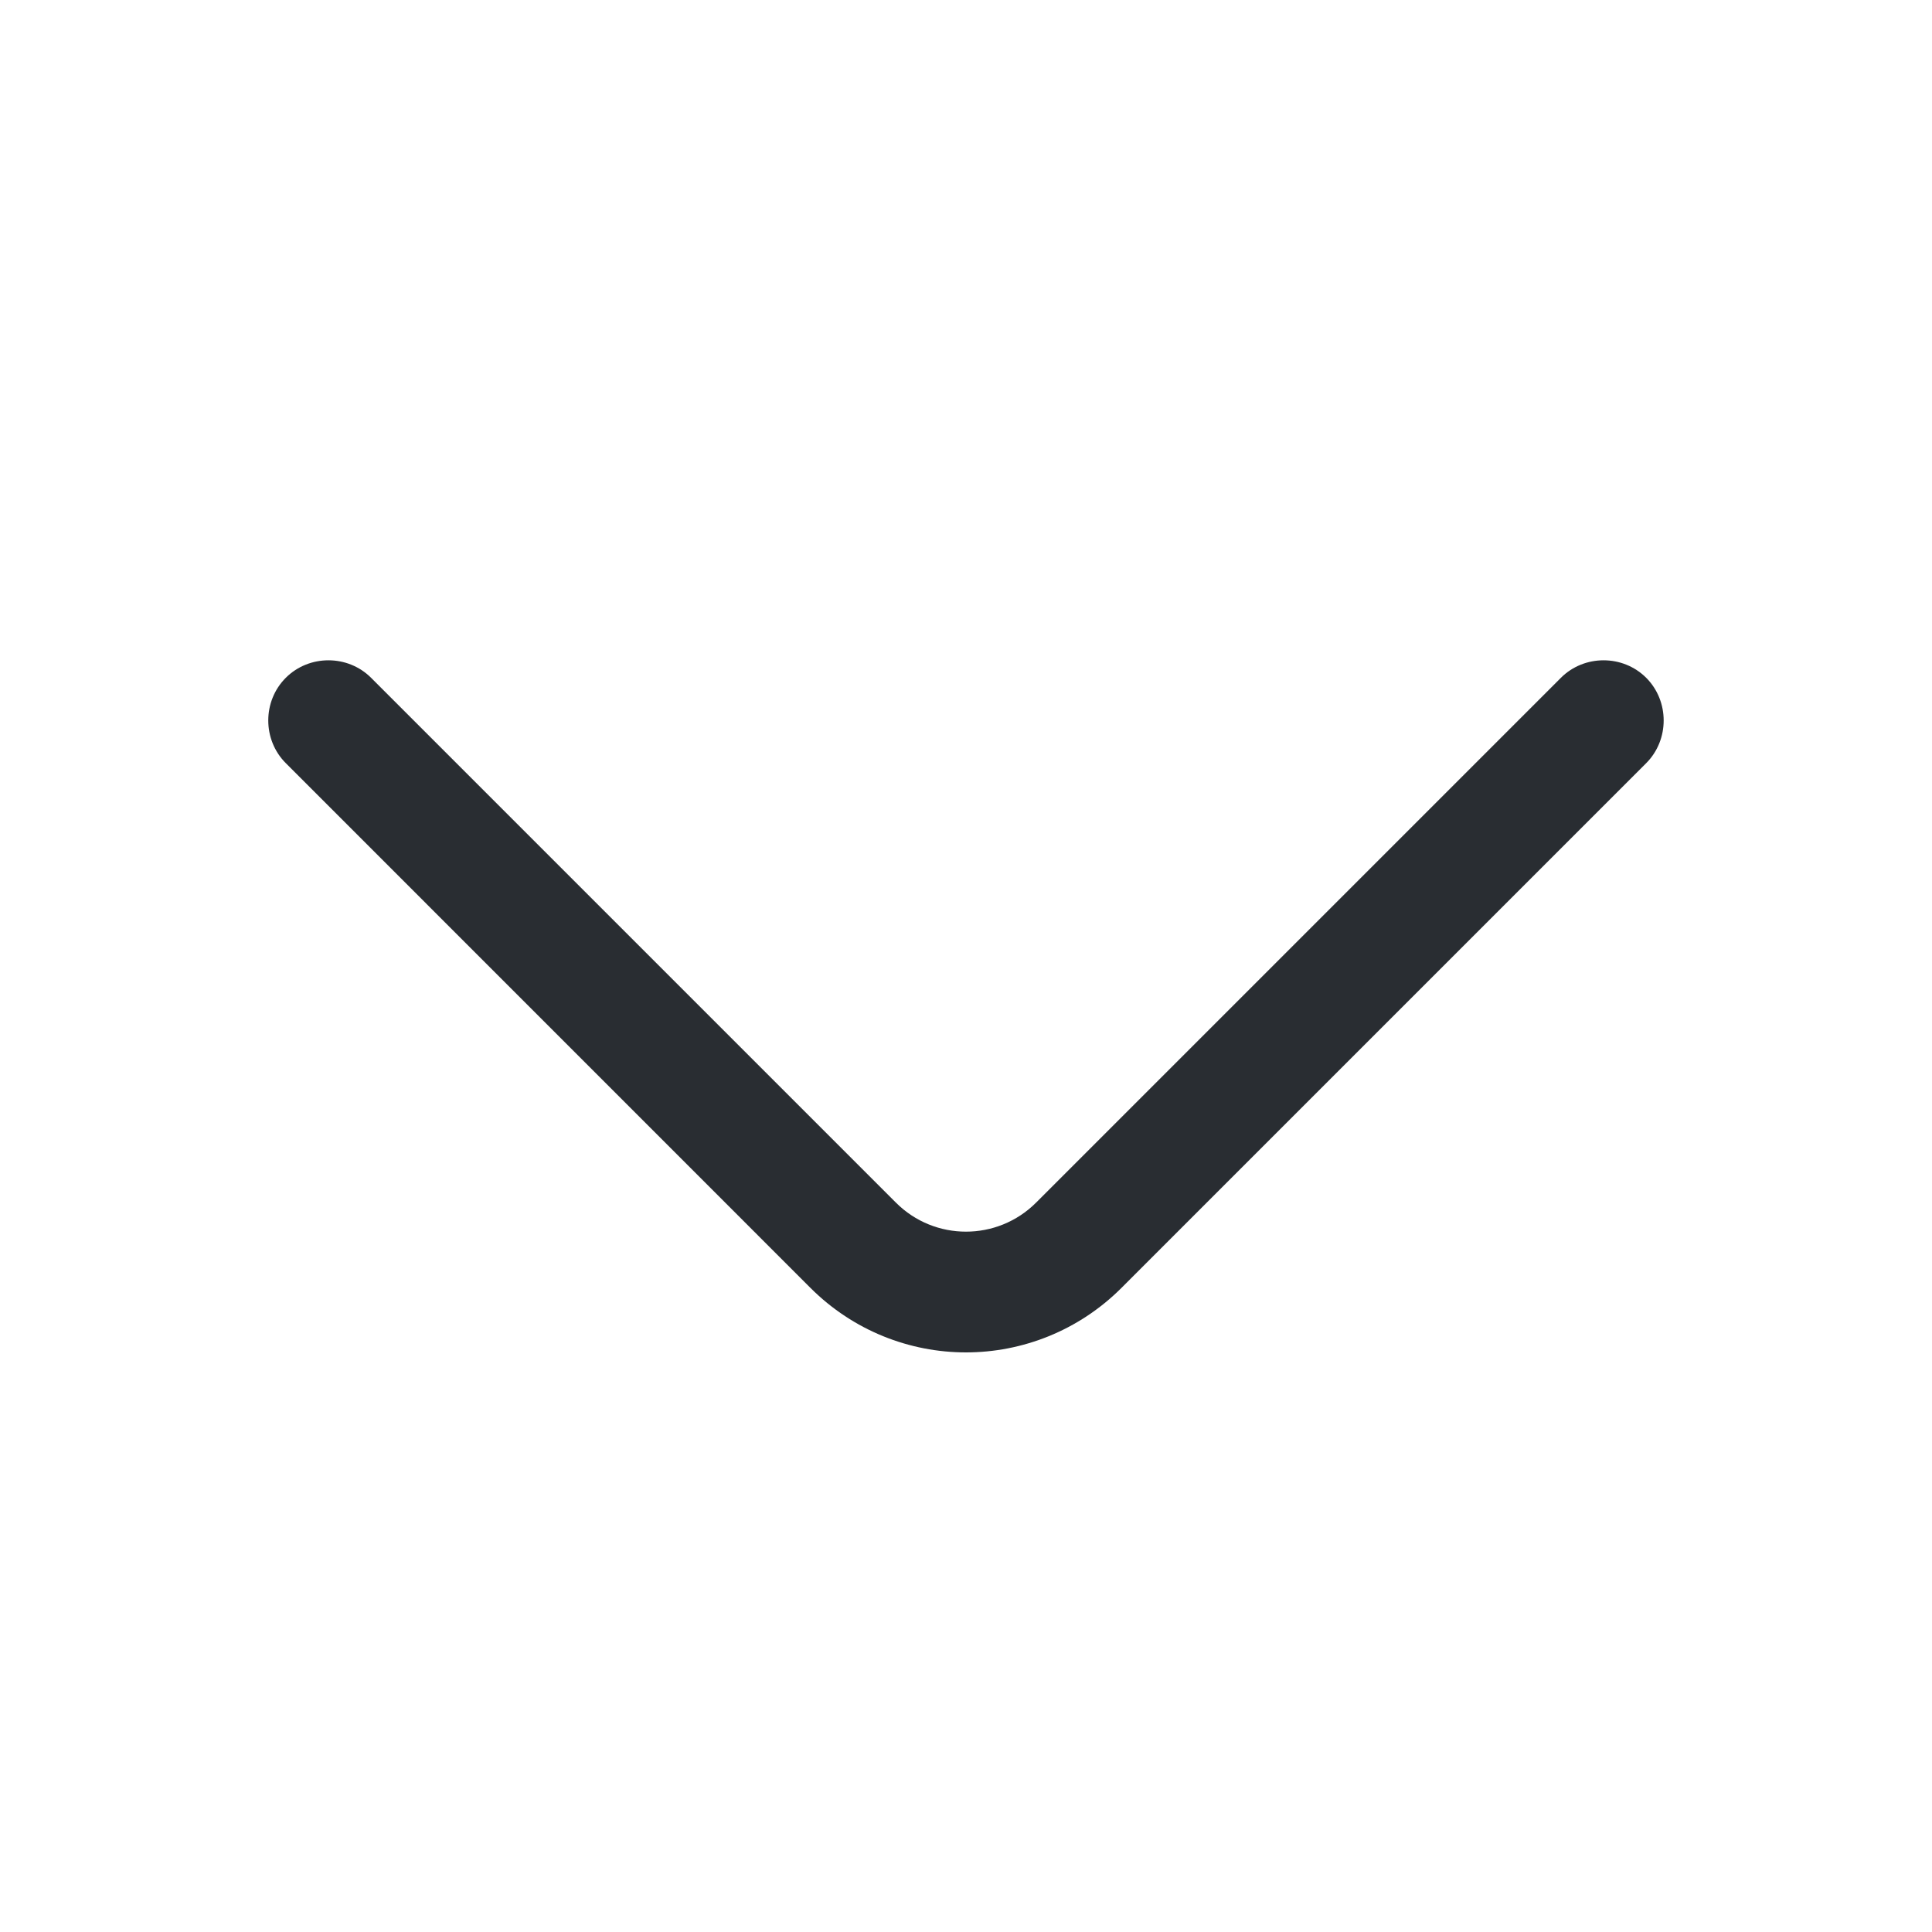
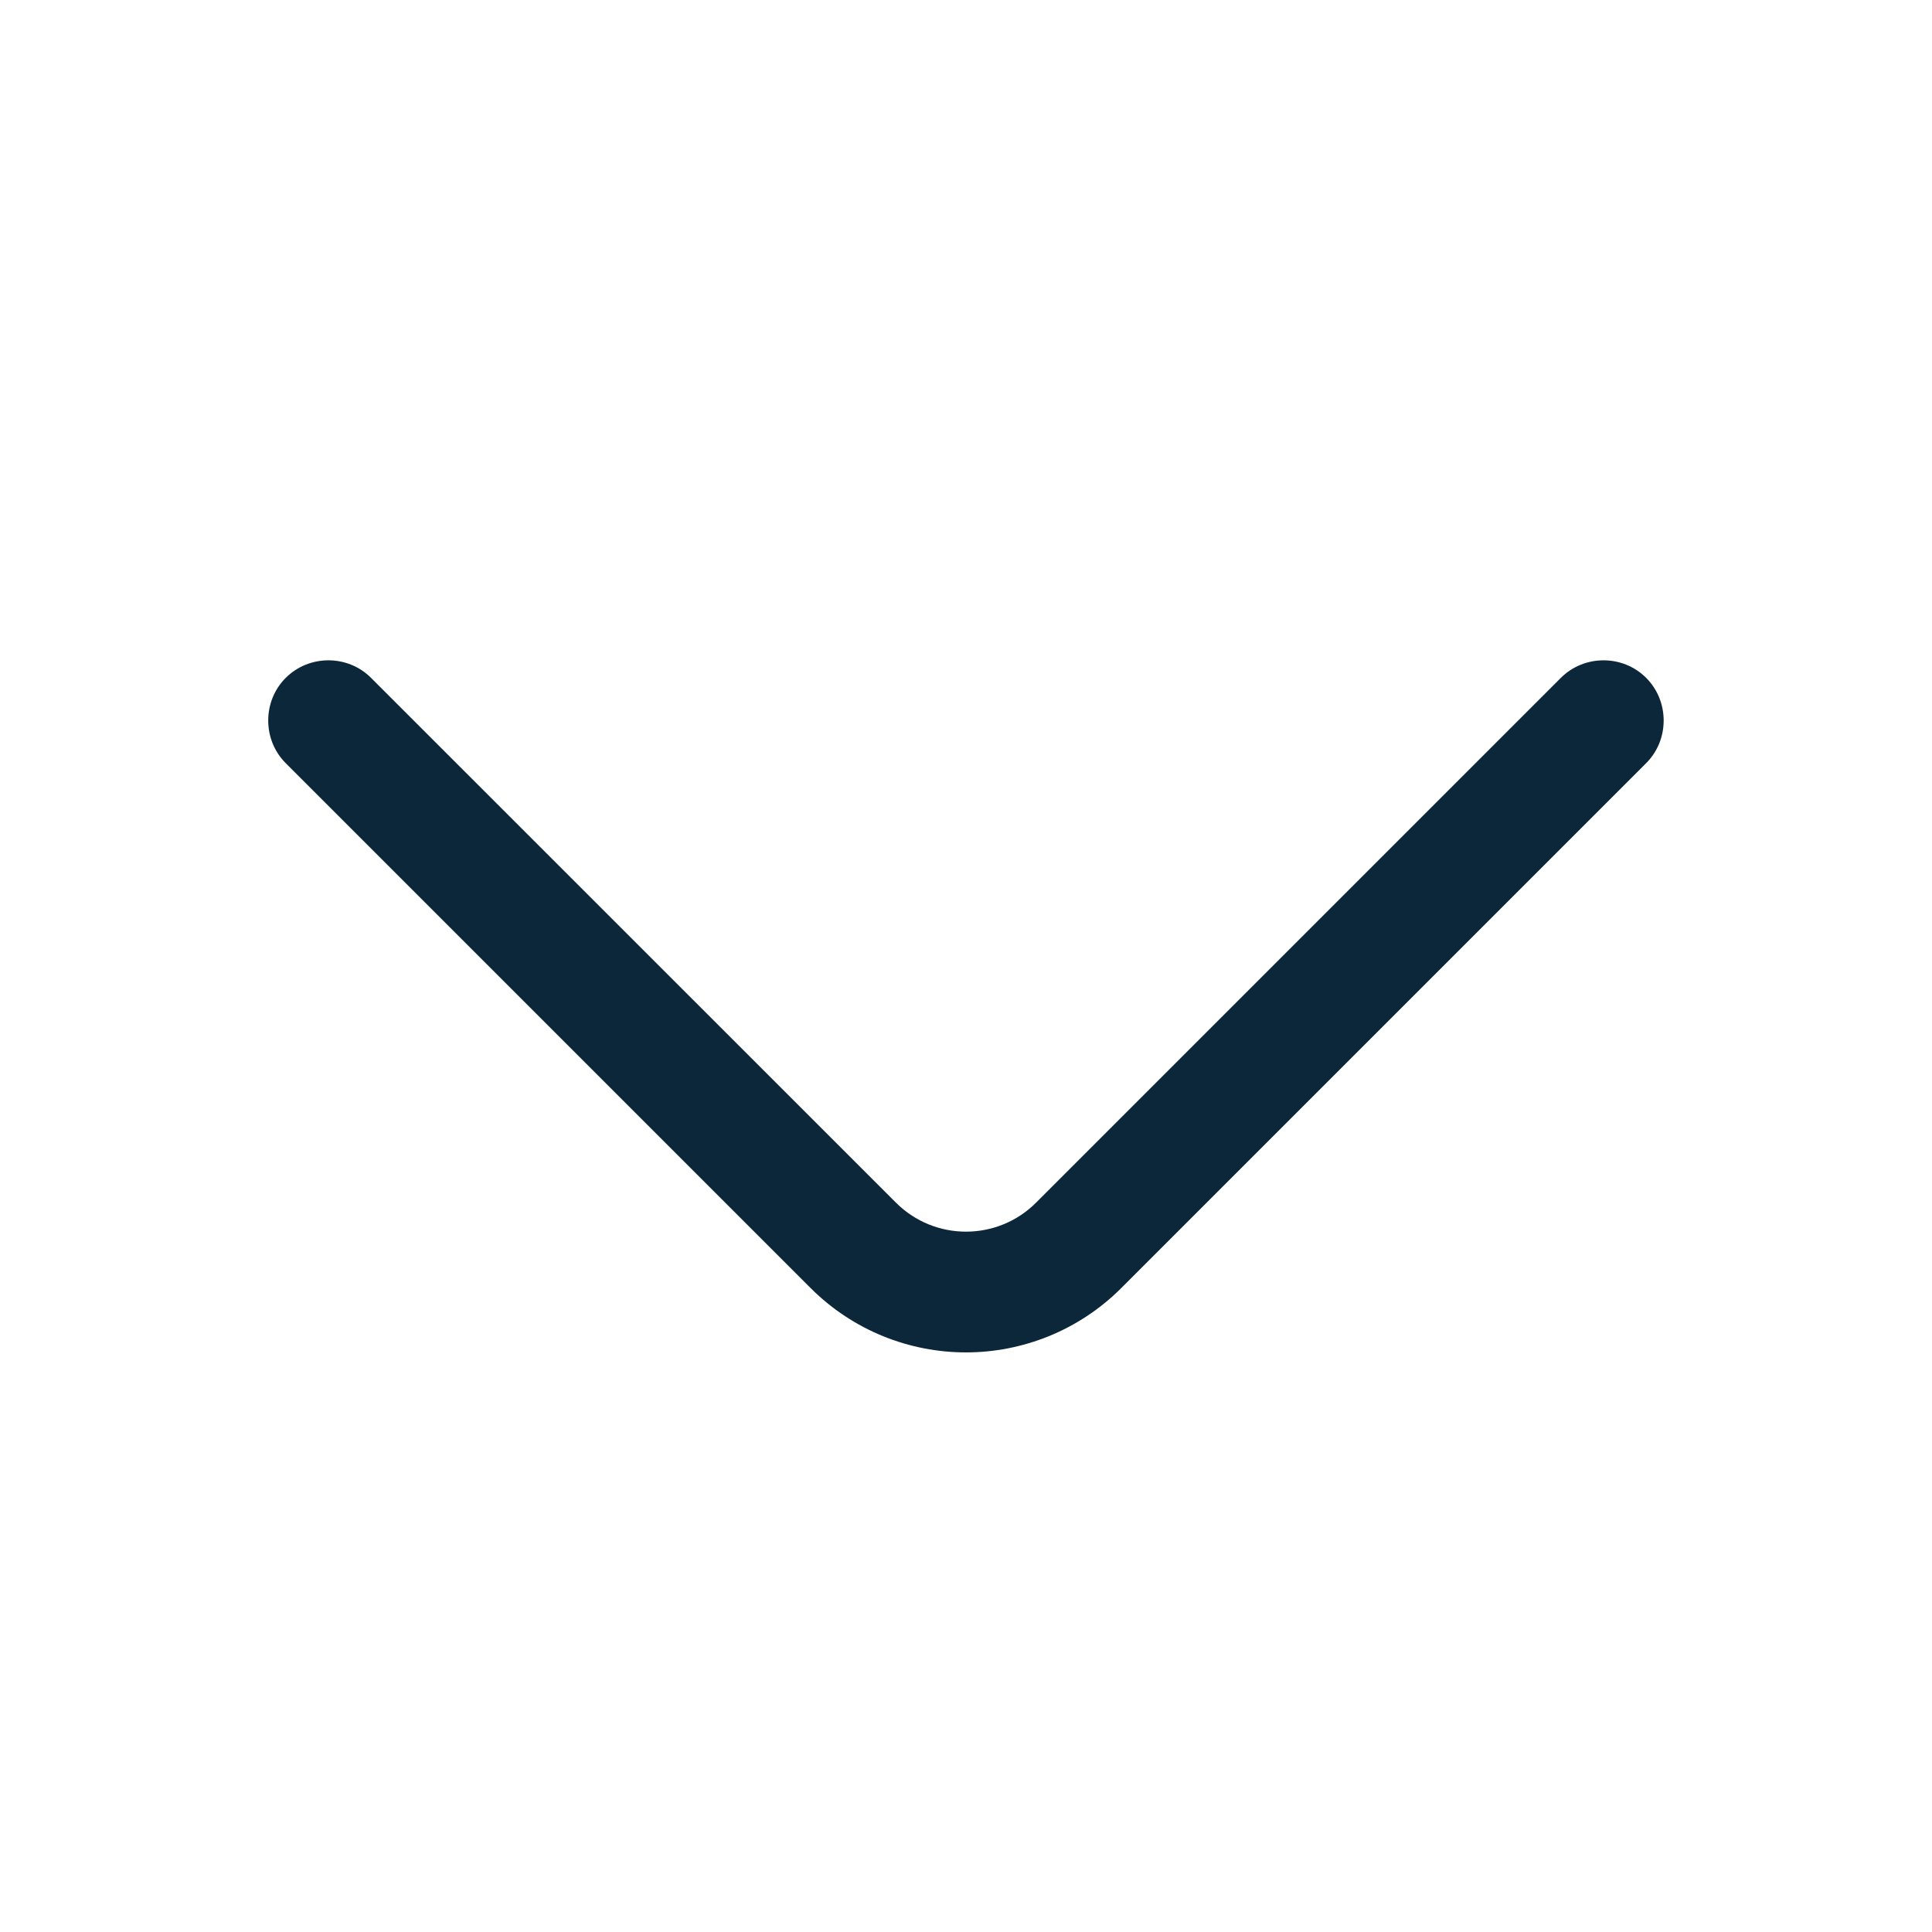
- <svg xmlns="http://www.w3.org/2000/svg" width="24" height="24" viewBox="0 0 24 24" fill="none">
-   <path d="M10.069 16L3.55 9.48C3.26 9.19 3.26 8.71 3.55 8.42C3.84 8.13 4.32 8.13 4.61 8.42L11.13 14.94C11.61 15.42 12.389 15.42 12.87 14.94L19.39 8.42C19.68 8.13 20.16 8.13 20.45 8.42C20.739 8.71 20.739 9.19 20.45 9.48L13.93 16C13.399 16.53 12.7 16.8 11.999 16.8C11.3 16.8 10.6 16.53 10.069 16Z" fill="#292D32" />
+ <svg xmlns="http://www.w3.org/2000/svg" width="16" height="16" viewBox="0 0 16 16" fill="none">
+   <path d="M6.713 10.667L2.366 6.32C2.173 6.127 2.173 5.807 2.366 5.614C2.56 5.42 2.88 5.42 3.073 5.614L7.42 9.96C7.74 10.28 8.26 10.28 8.58 9.96L12.926 5.614C13.12 5.42 13.44 5.42 13.633 5.614C13.826 5.807 13.826 6.127 13.633 6.32L9.286 10.667C8.933 11.02 8.466 11.2 8 11.2C7.533 11.2 7.066 11.02 6.713 10.667Z" fill="#0C273A" />
</svg>
